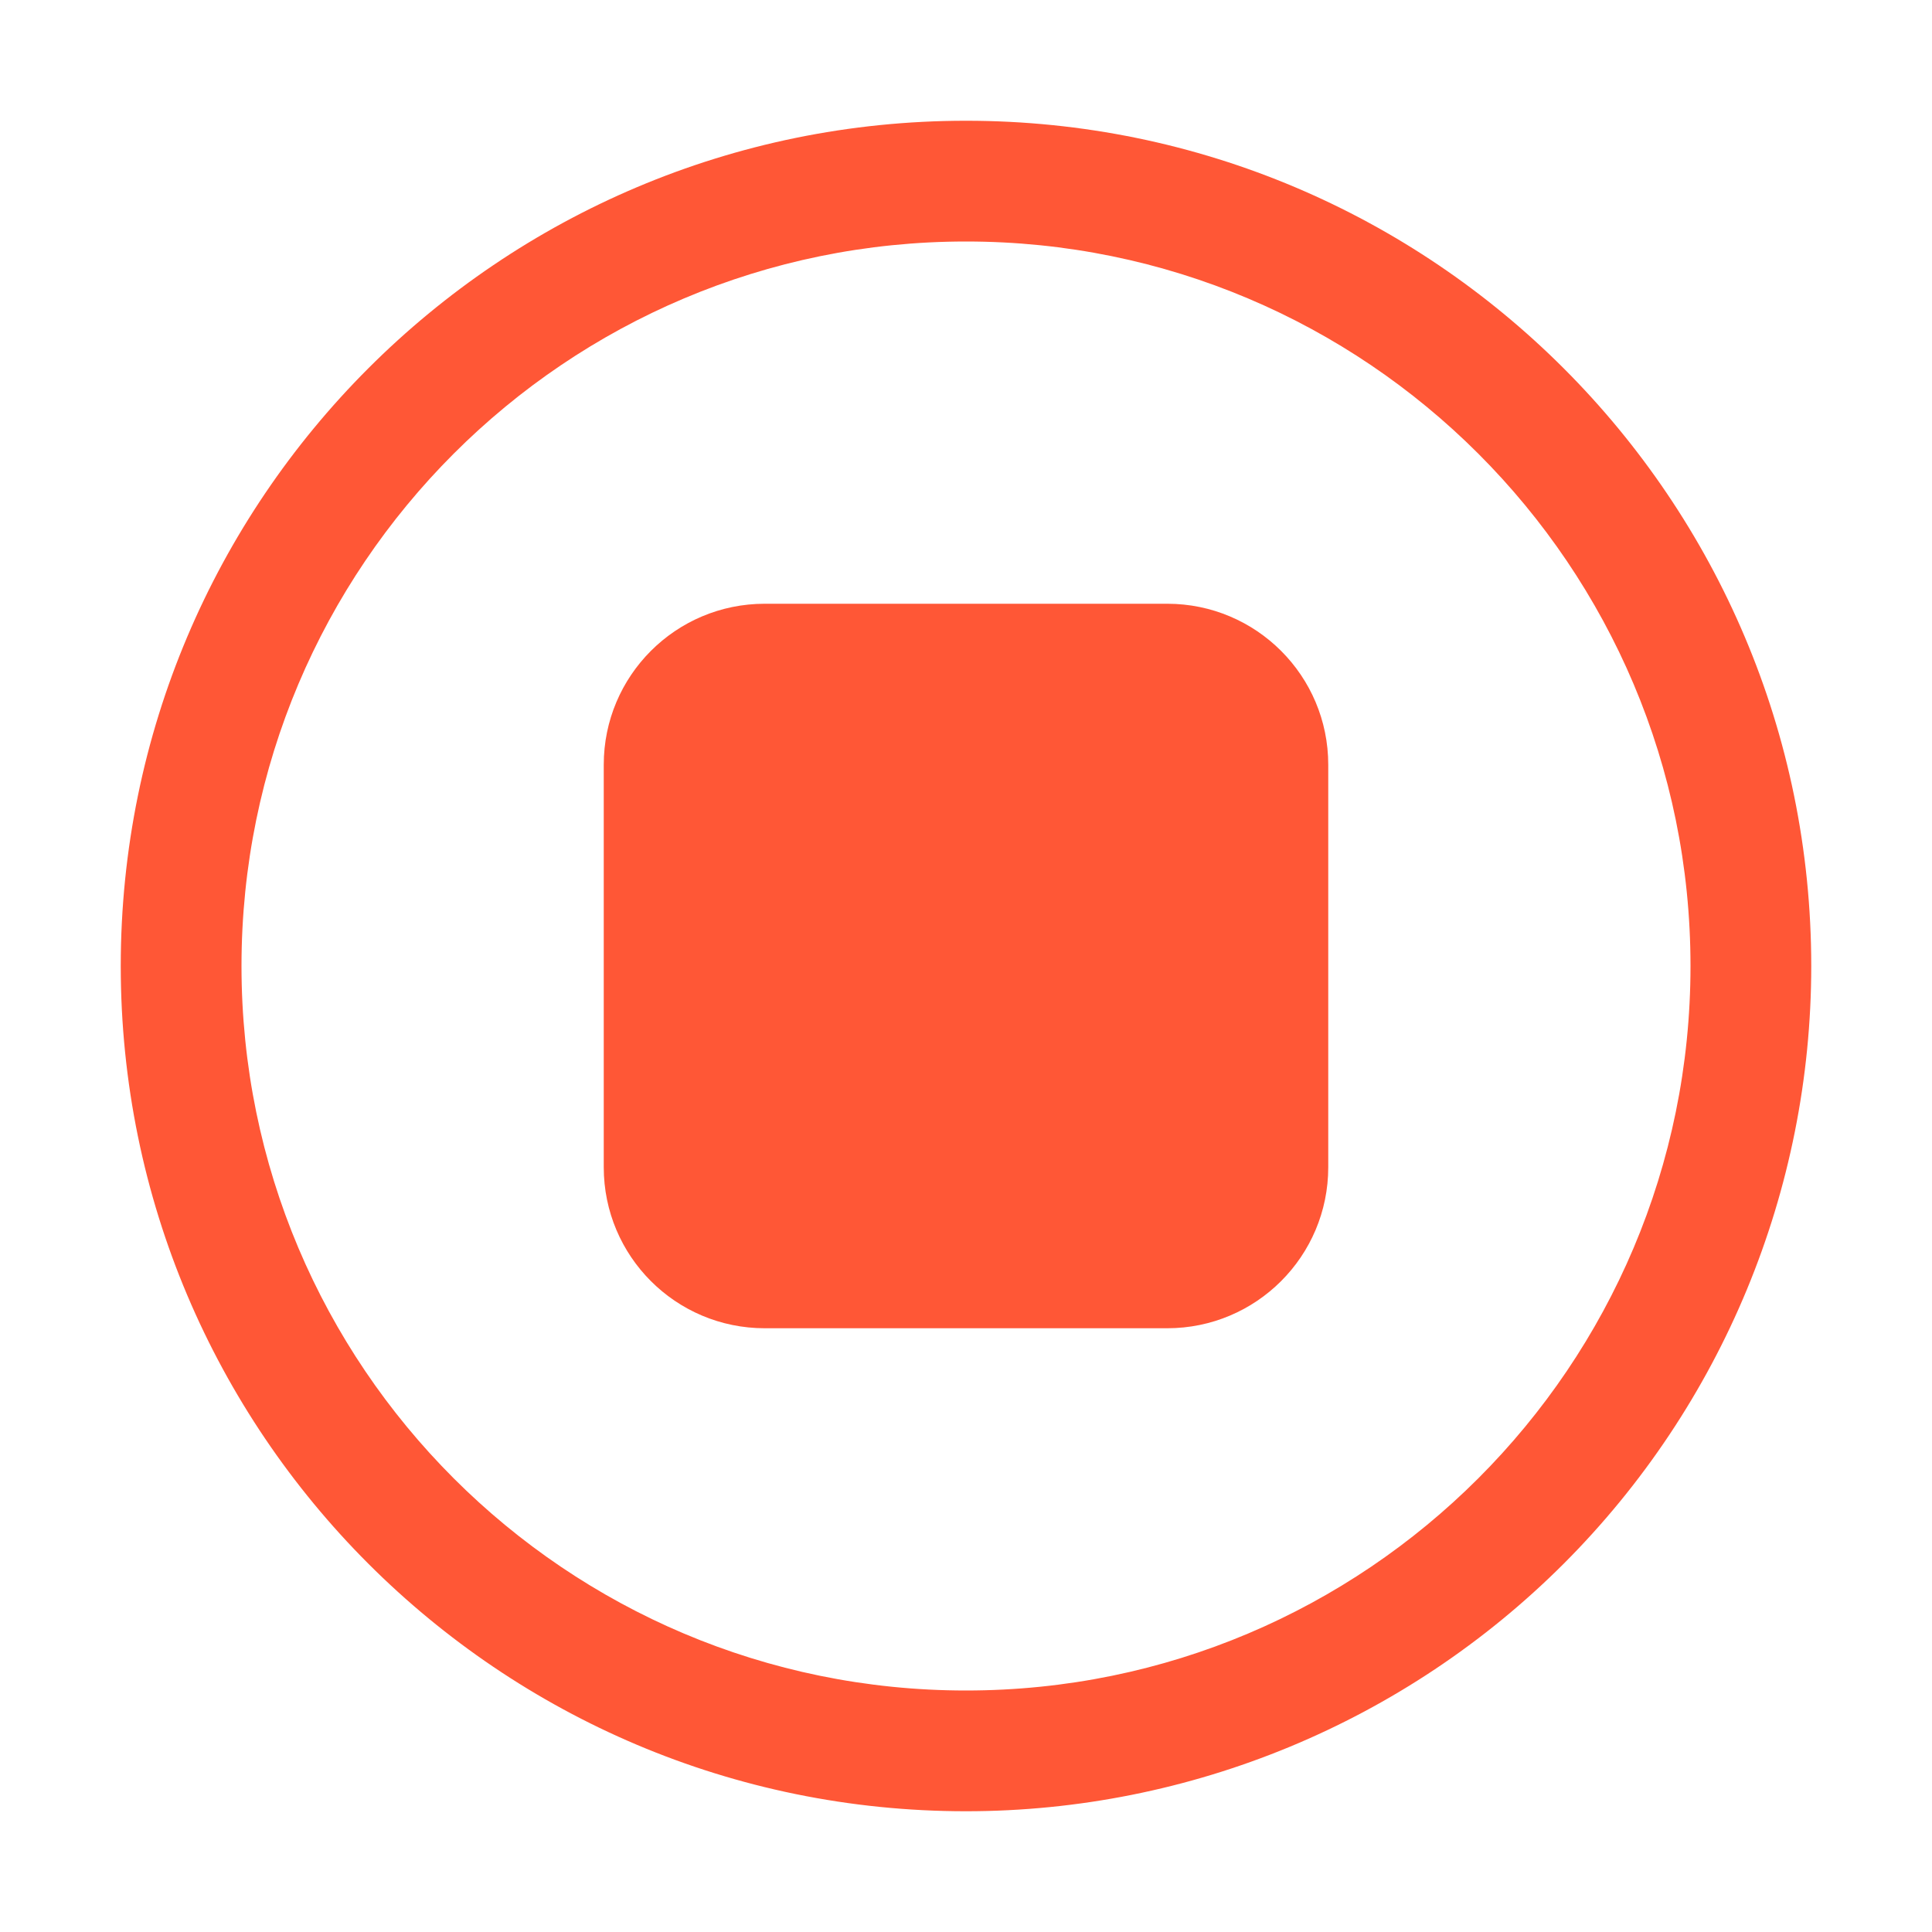
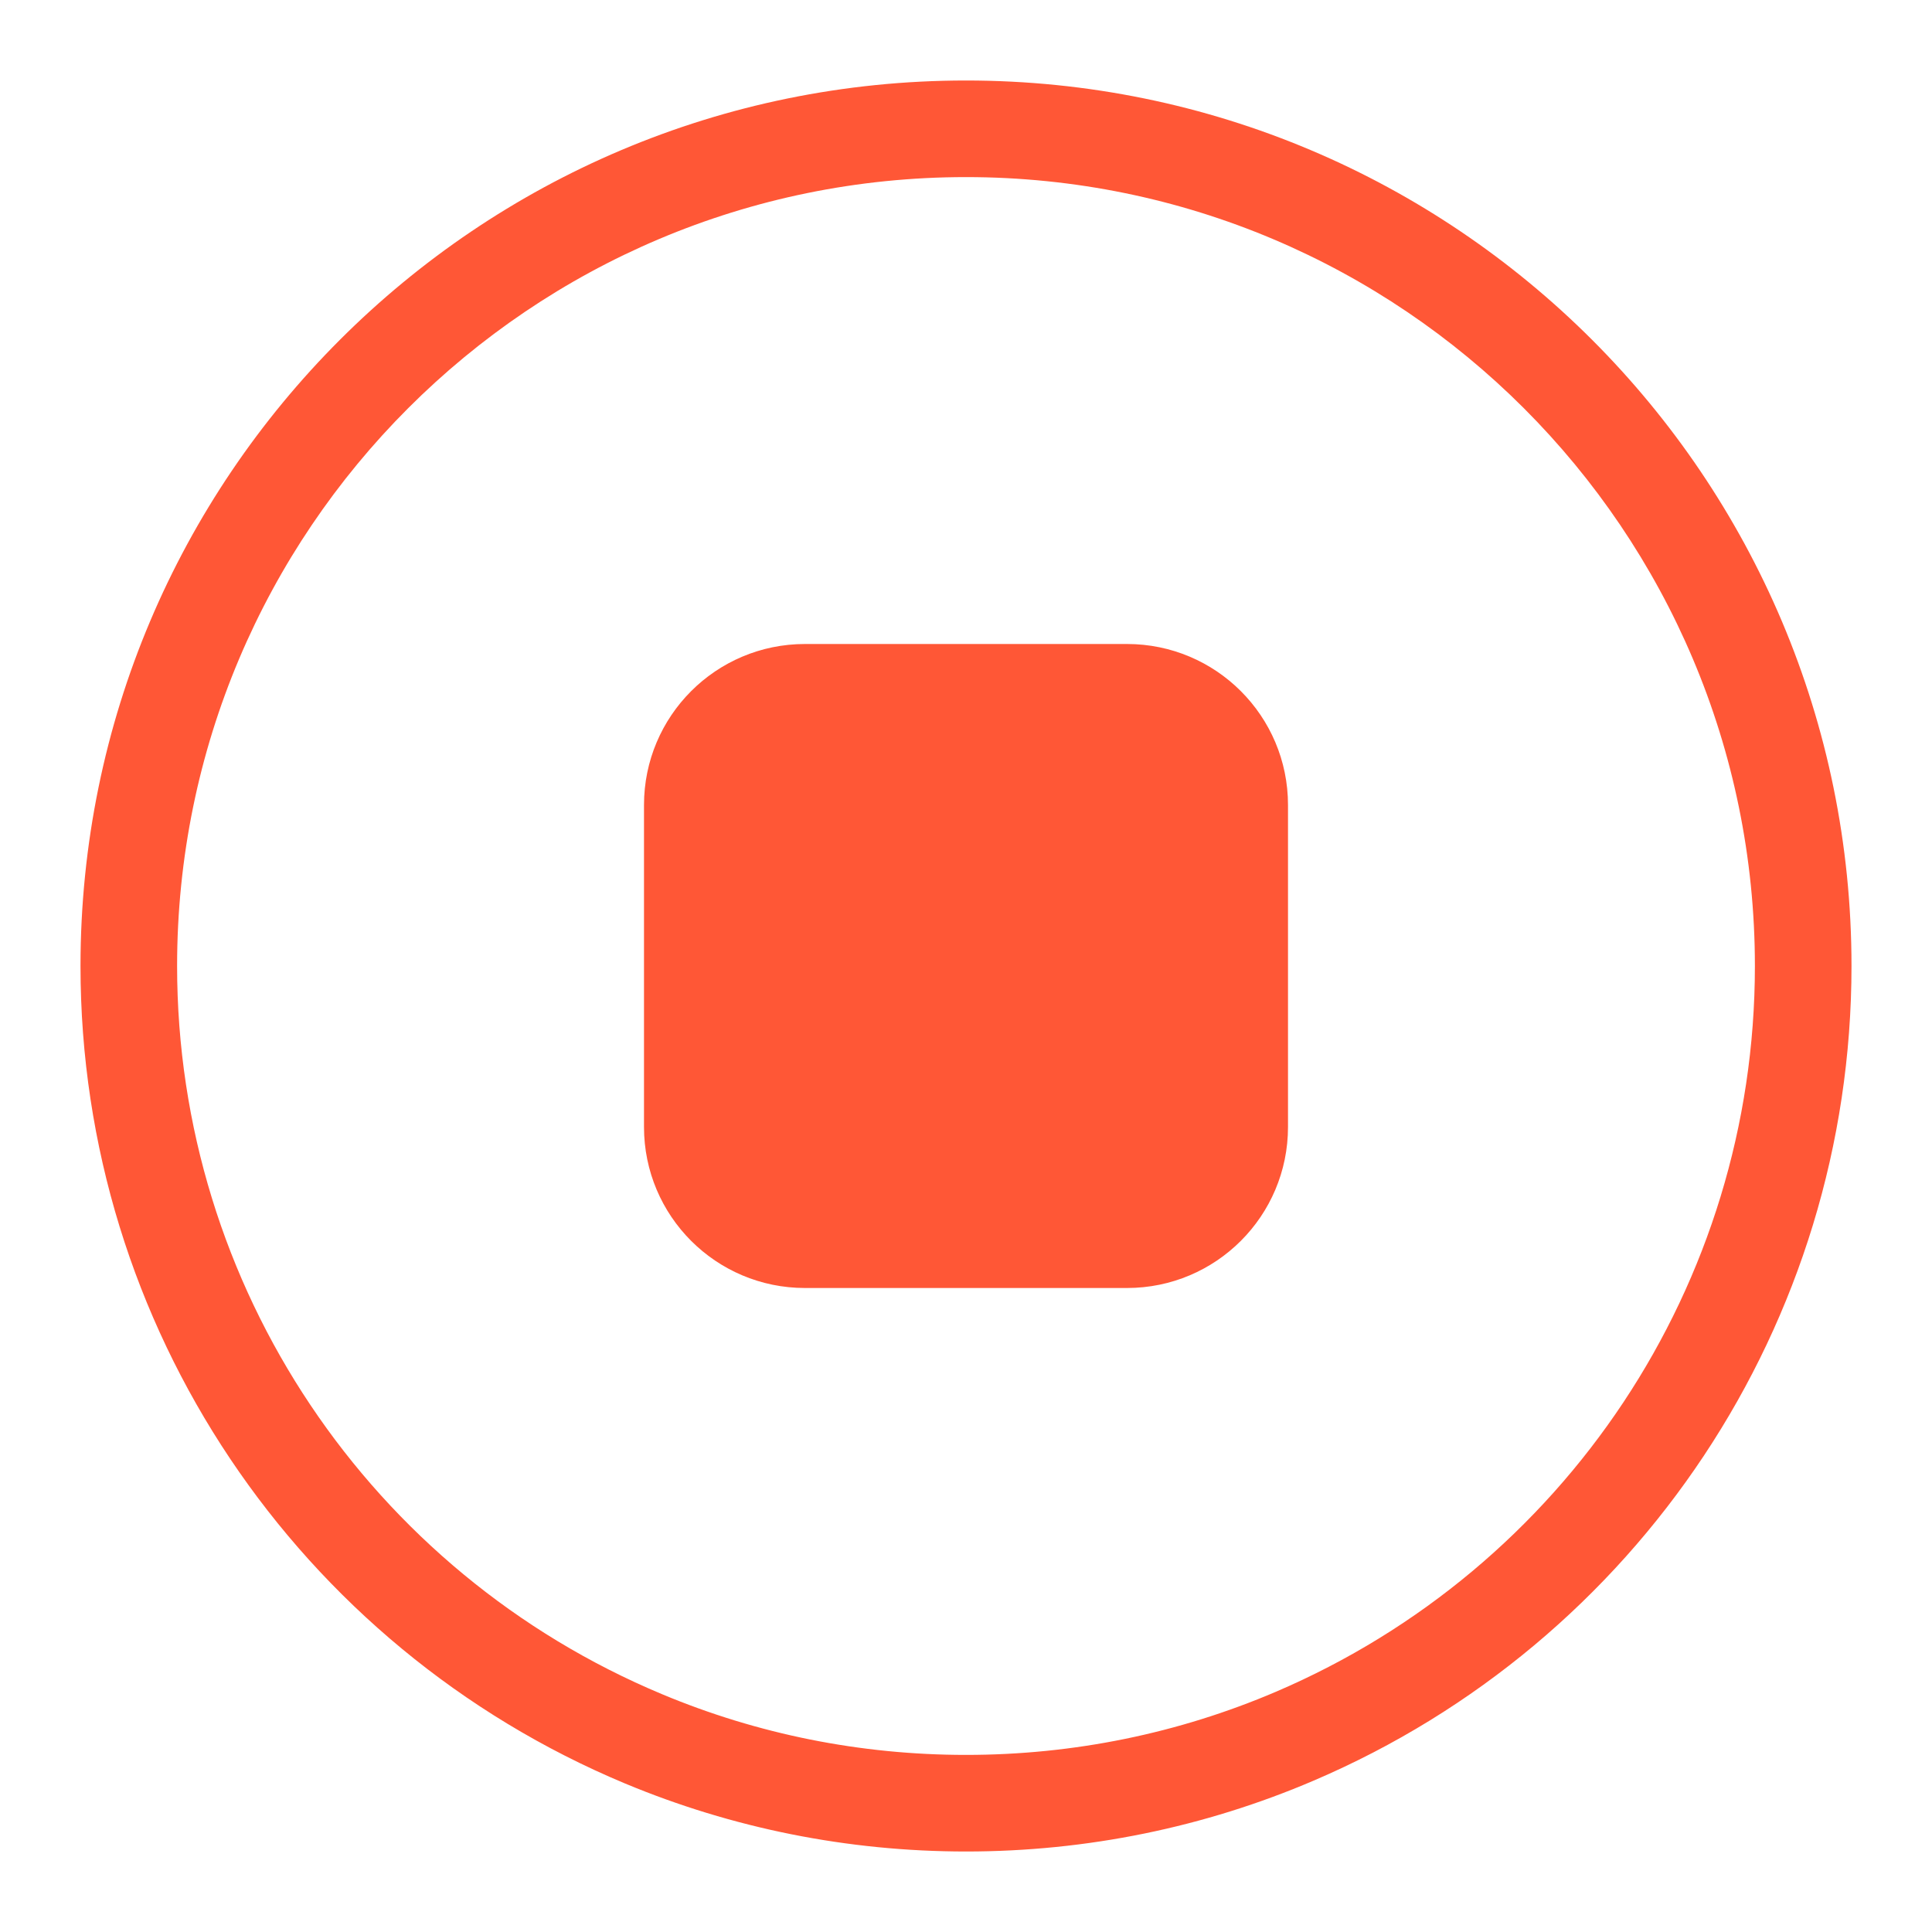
<svg xmlns="http://www.w3.org/2000/svg" width="24px" height="24px" viewBox="0 0 24 24" version="1.1">
-   <g id="页面-1" stroke="none" stroke-width="1" fill="none" fill-rule="evenodd">
-     <g id="编组-23">
-       <rect id="矩形" x="0" y="0" width="24" height="24" />
-       <g id="ICON-/-TrayICON-/-Flymode-/-Light" transform="translate(1.5, 1.5)" fill="#FF5736" fill-rule="nonzero">
-         <path d="M10.5,21 C4.701,21 0,16.299 0,10.5 C0,4.701 4.701,0 10.5,0 C16.299,0 21,4.701 21,10.5 C21,13.285 19.894,15.955 17.925,17.925 C15.955,19.894 13.285,21 10.5,21 Z M10.5,19.5 C15.471,19.5 19.5,15.471 19.5,10.5 C19.5,5.529 15.471,1.5 10.5,1.5 C5.529,1.5 1.5,5.529 1.5,10.5 C1.5,15.471 5.529,19.5 10.5,19.5 Z M8,6 L13,6 C14.105,6 15,6.895 15,8 L15,13 C15,14.105 14.105,15 13,15 L8,15 C6.895,15 6,14.105 6,13 L6,8 C6,6.895 6.895,6 8,6 Z" id="形状" />
-       </g>
-     </g>
+   <g id="screen-recording" stroke="none" stroke-width="1" fill="none" fill-rule="evenodd">
+     <path d="M12,1 C18.075,1 23,5.925 23,12 C23,16.446 20.338,20.401 16.32,22.119 C14.967,22.698 13.504,23 12,23 C10.528,23 9.095,22.71 7.764,22.155 C3.702,20.458 1,16.479 1,12 C1,5.925 5.925,1 12,1 Z M12,2.2 C6.588,2.2 2.2,6.588 2.2,12 C2.2,15.99 4.607,19.536 8.227,21.047 C9.411,21.542 10.687,21.8 12,21.8 C13.341,21.8 14.643,21.531 15.849,21.016 C19.429,19.485 21.8,15.961 21.8,12 C21.8,6.588 17.412,2.2 12,2.2 Z M14,8 C15.105,8 16,8.895 16,10 L16,14 C16,15.105 15.105,16 14,16 L10,16 C8.895,16 8,15.105 8,14 L8,10 C8,8.895 8.895,8 10,8 L14,8 Z" id="形状" fill="#FF5736" fill-rule="nonzero" />
  </g>
</svg>
